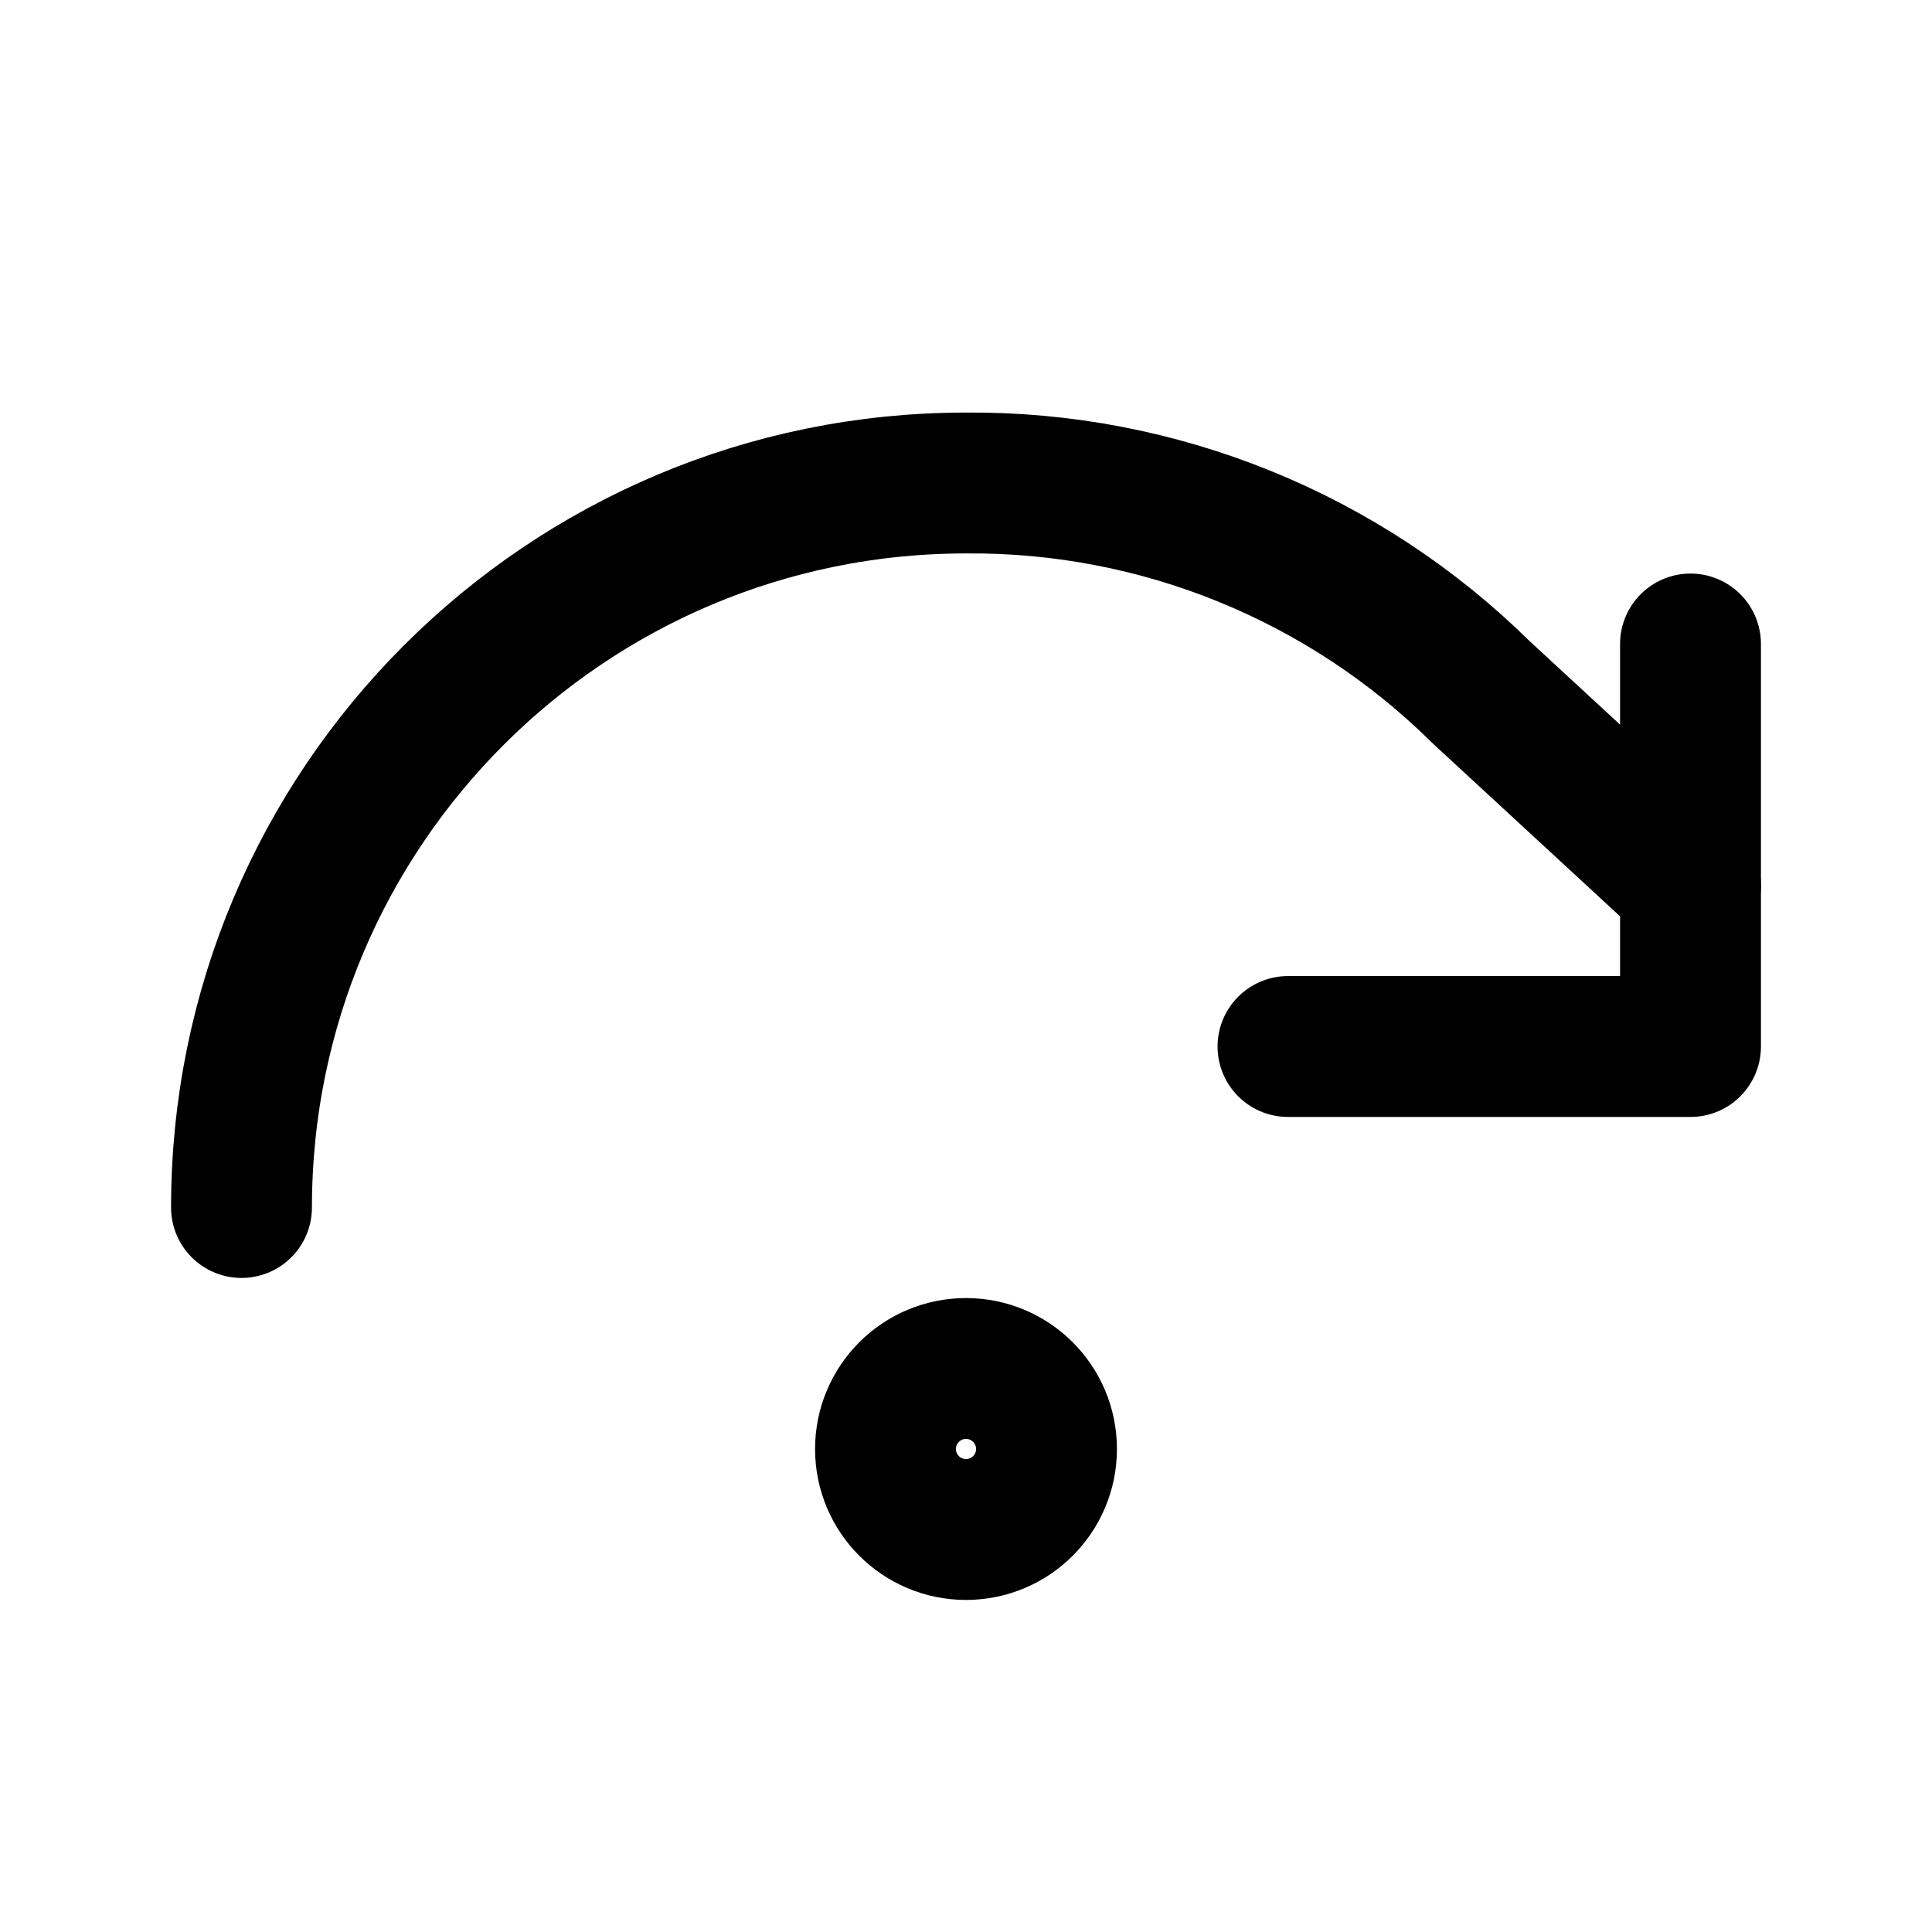
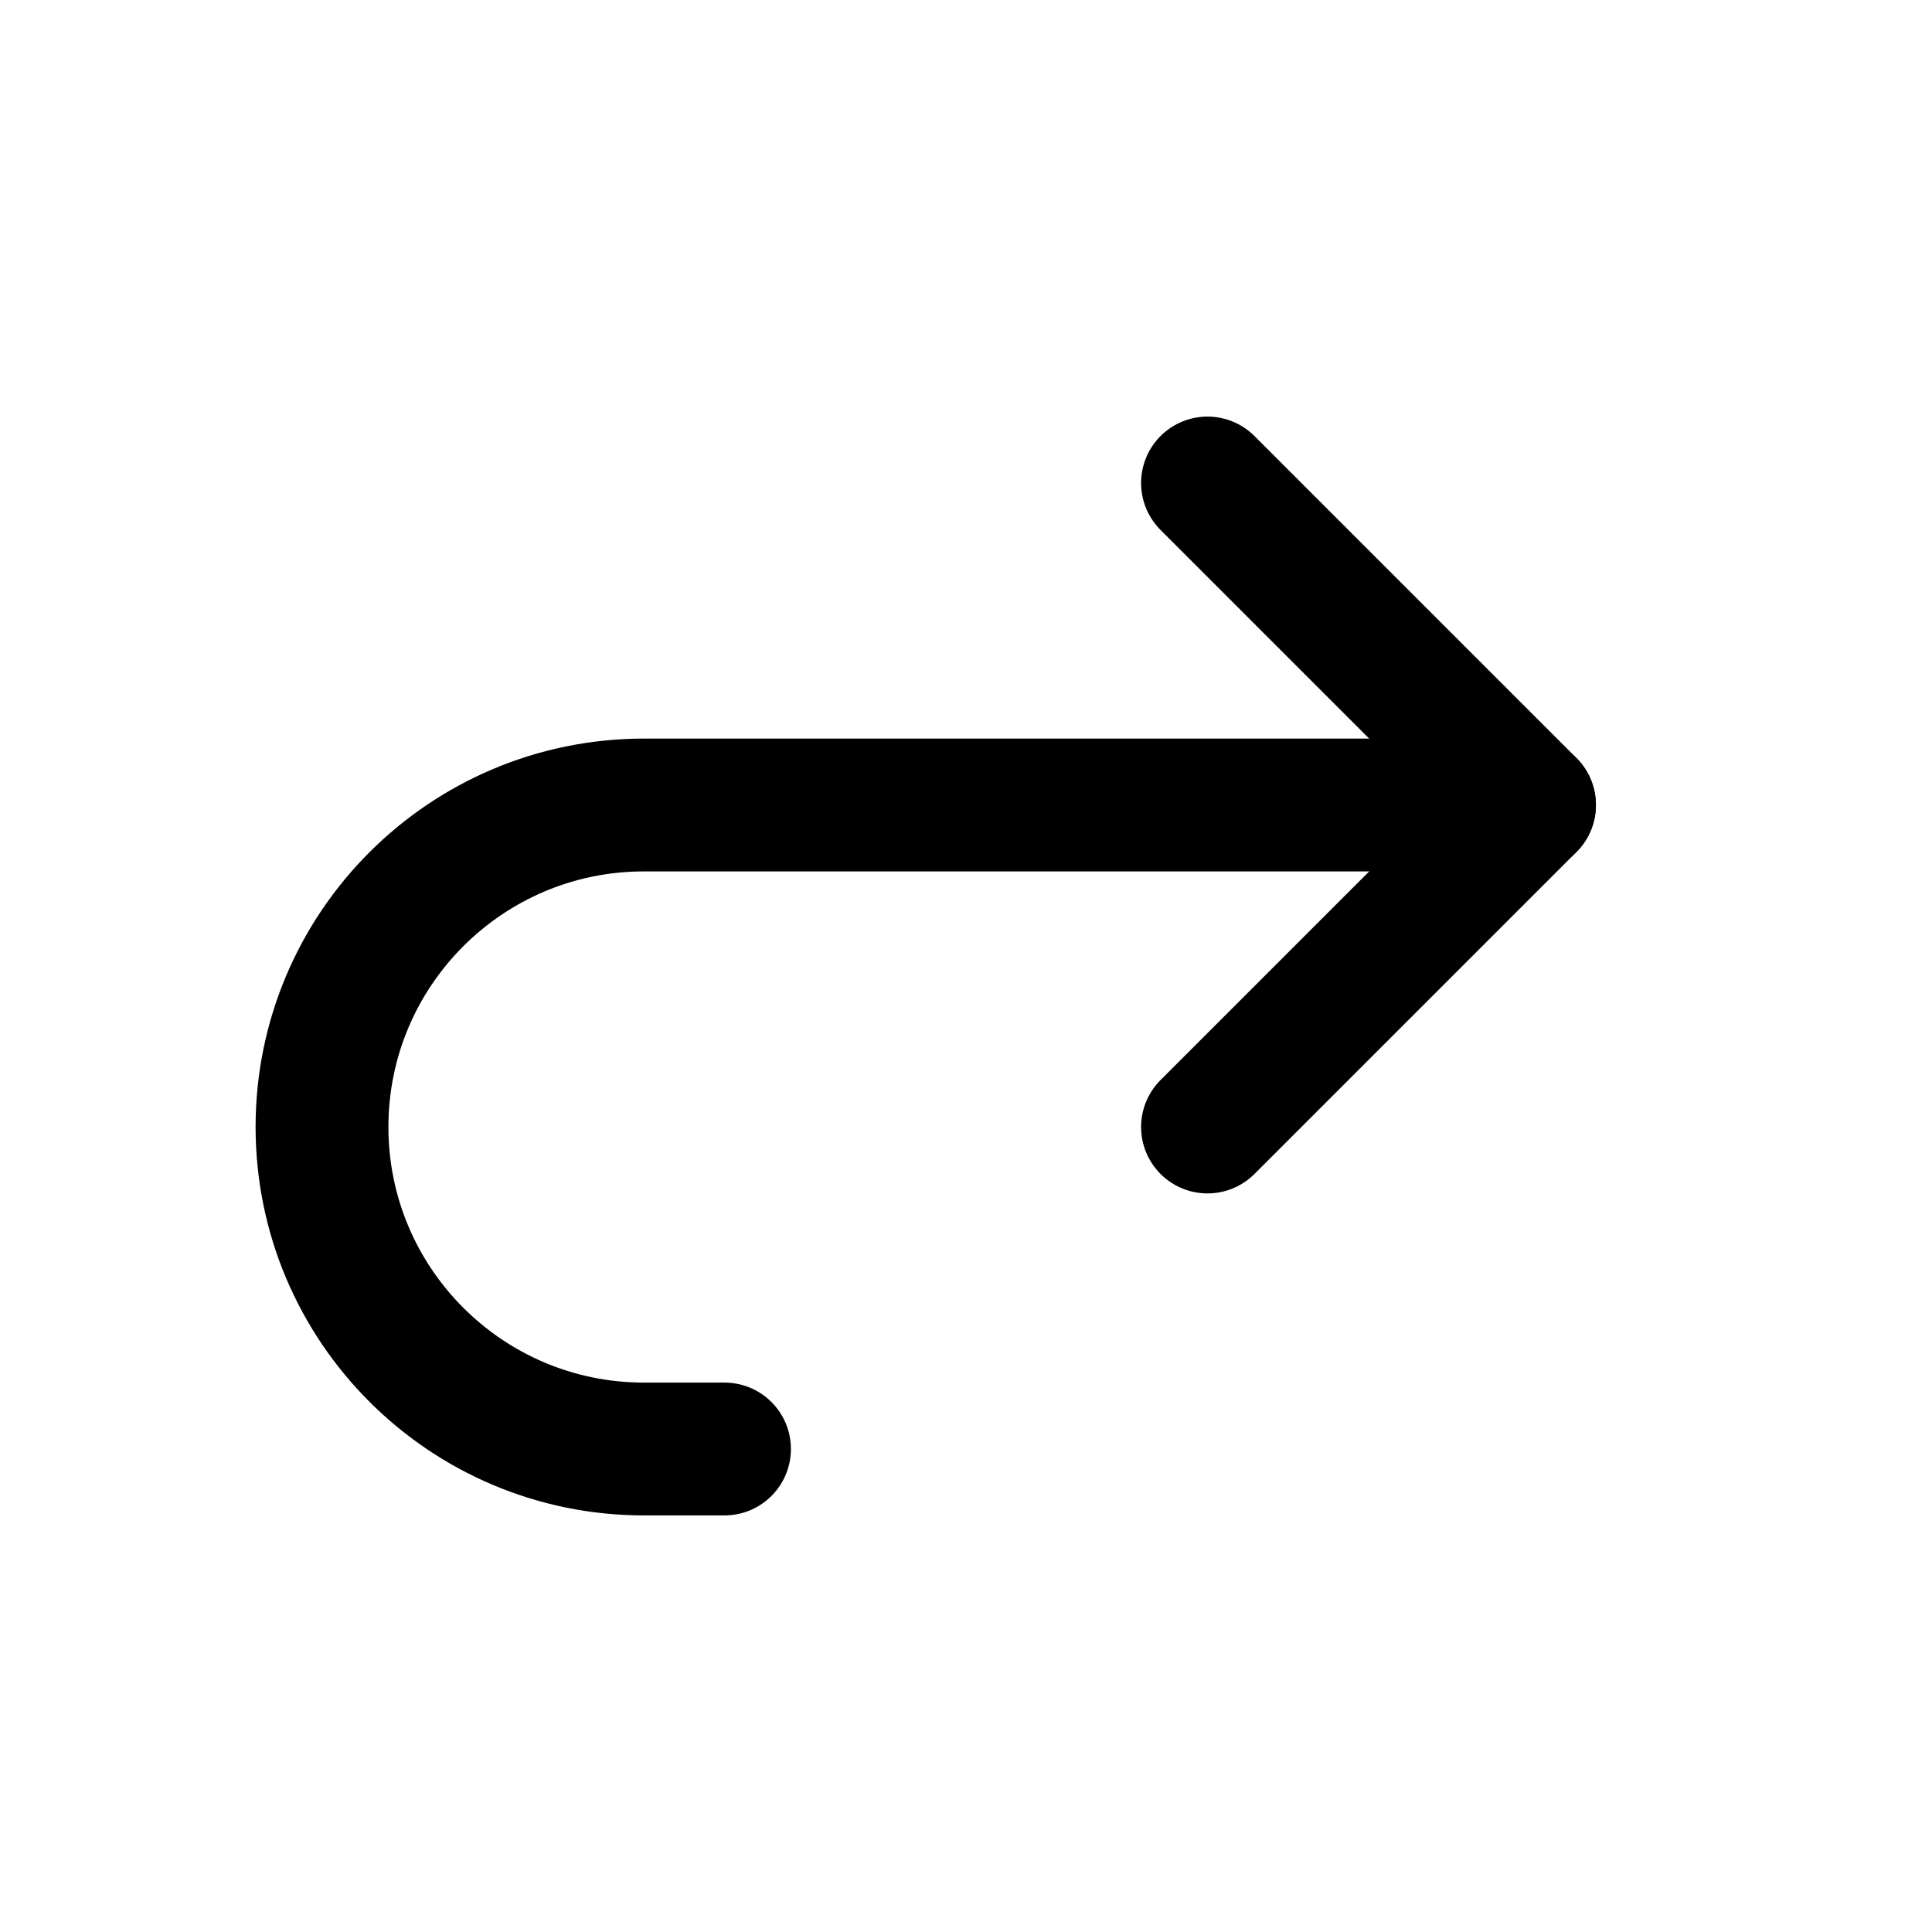
- <svg xmlns="http://www.w3.org/2000/svg" width="24" height="24" viewBox="0 0 24 24" fill="none" stroke="#000" stroke-width="1.75" stroke-linecap="round" stroke-linejoin="round">
-   <circle cx="12" cy="18" r="1" />
-   <path d="M21 8v5h-5" />
-   <path d="M3 15a9 9 0 0 1 9-9 9 9 0 0 1 6.4 2.6L21 11" />
+ <svg xmlns="http://www.w3.org/2000/svg" width="24" height="24" viewBox="0 0 24 24" fill="none" stroke="#000" stroke-width="1.65" stroke-linecap="round" stroke-linejoin="round">
+   <path d="M15 14l4 -4l-4 -4" />
+   <path d="M19 10h-11a4 4 0 1 0 0 8h1" />
</svg>
